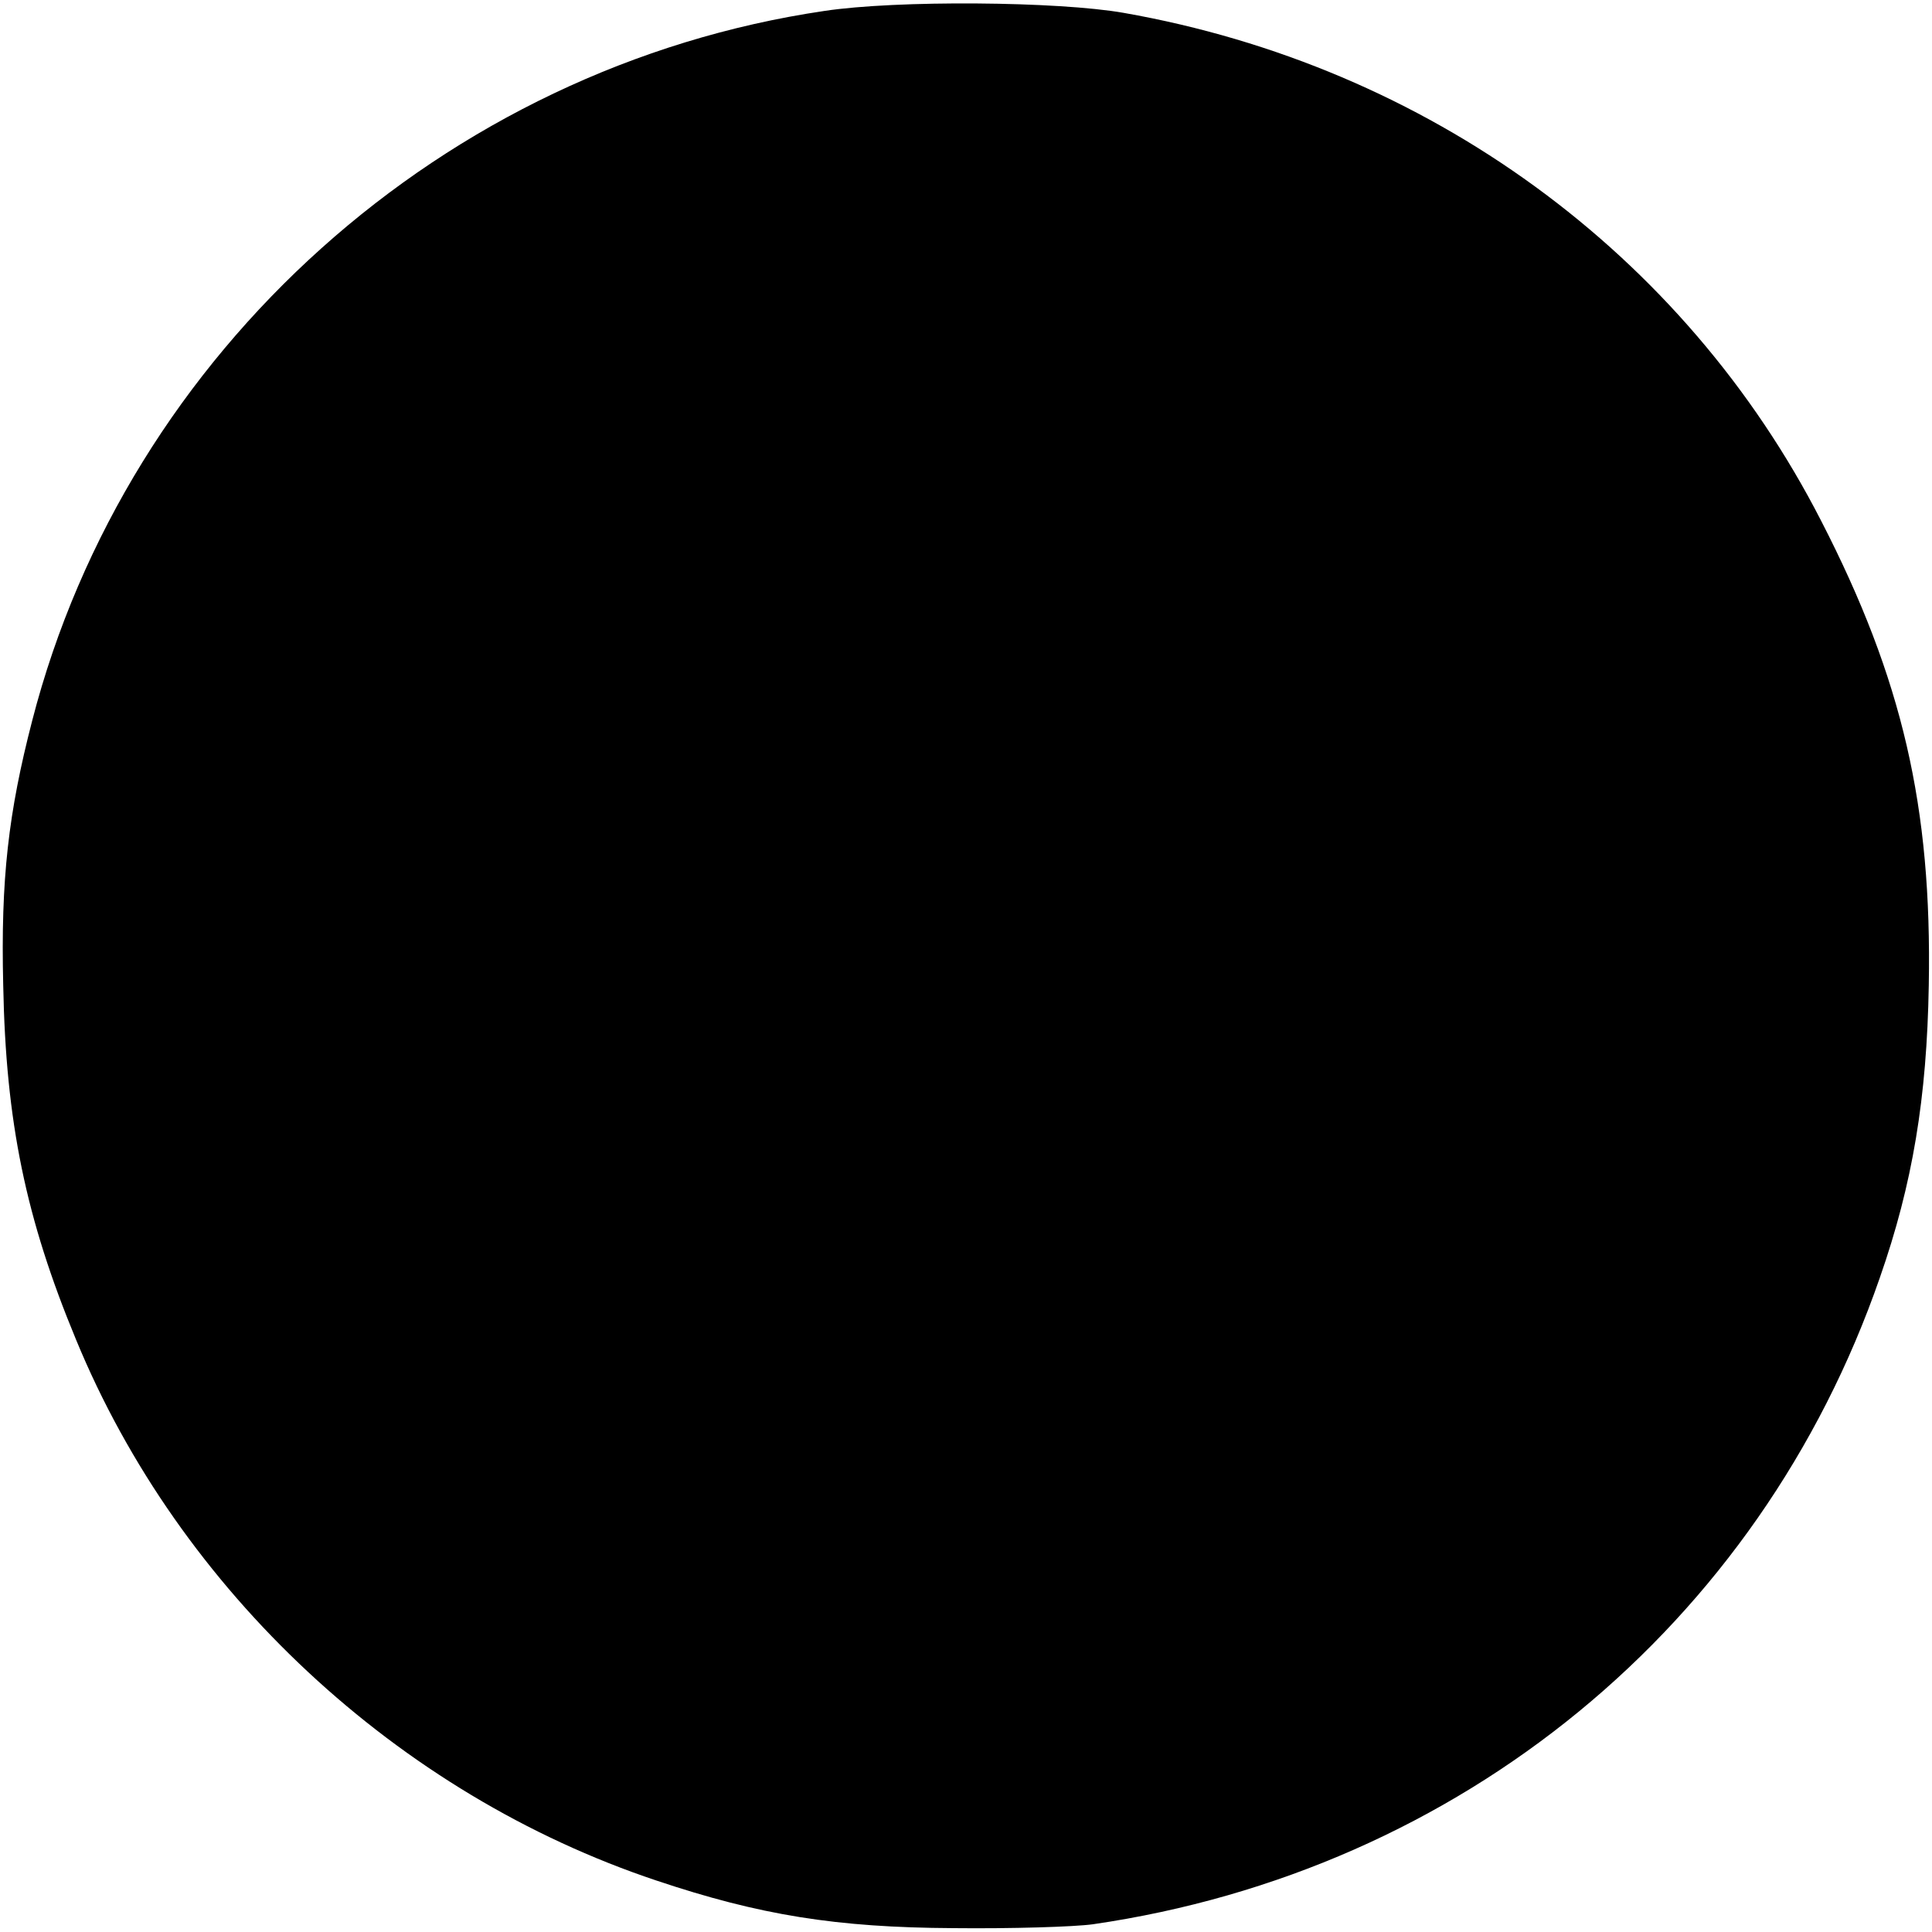
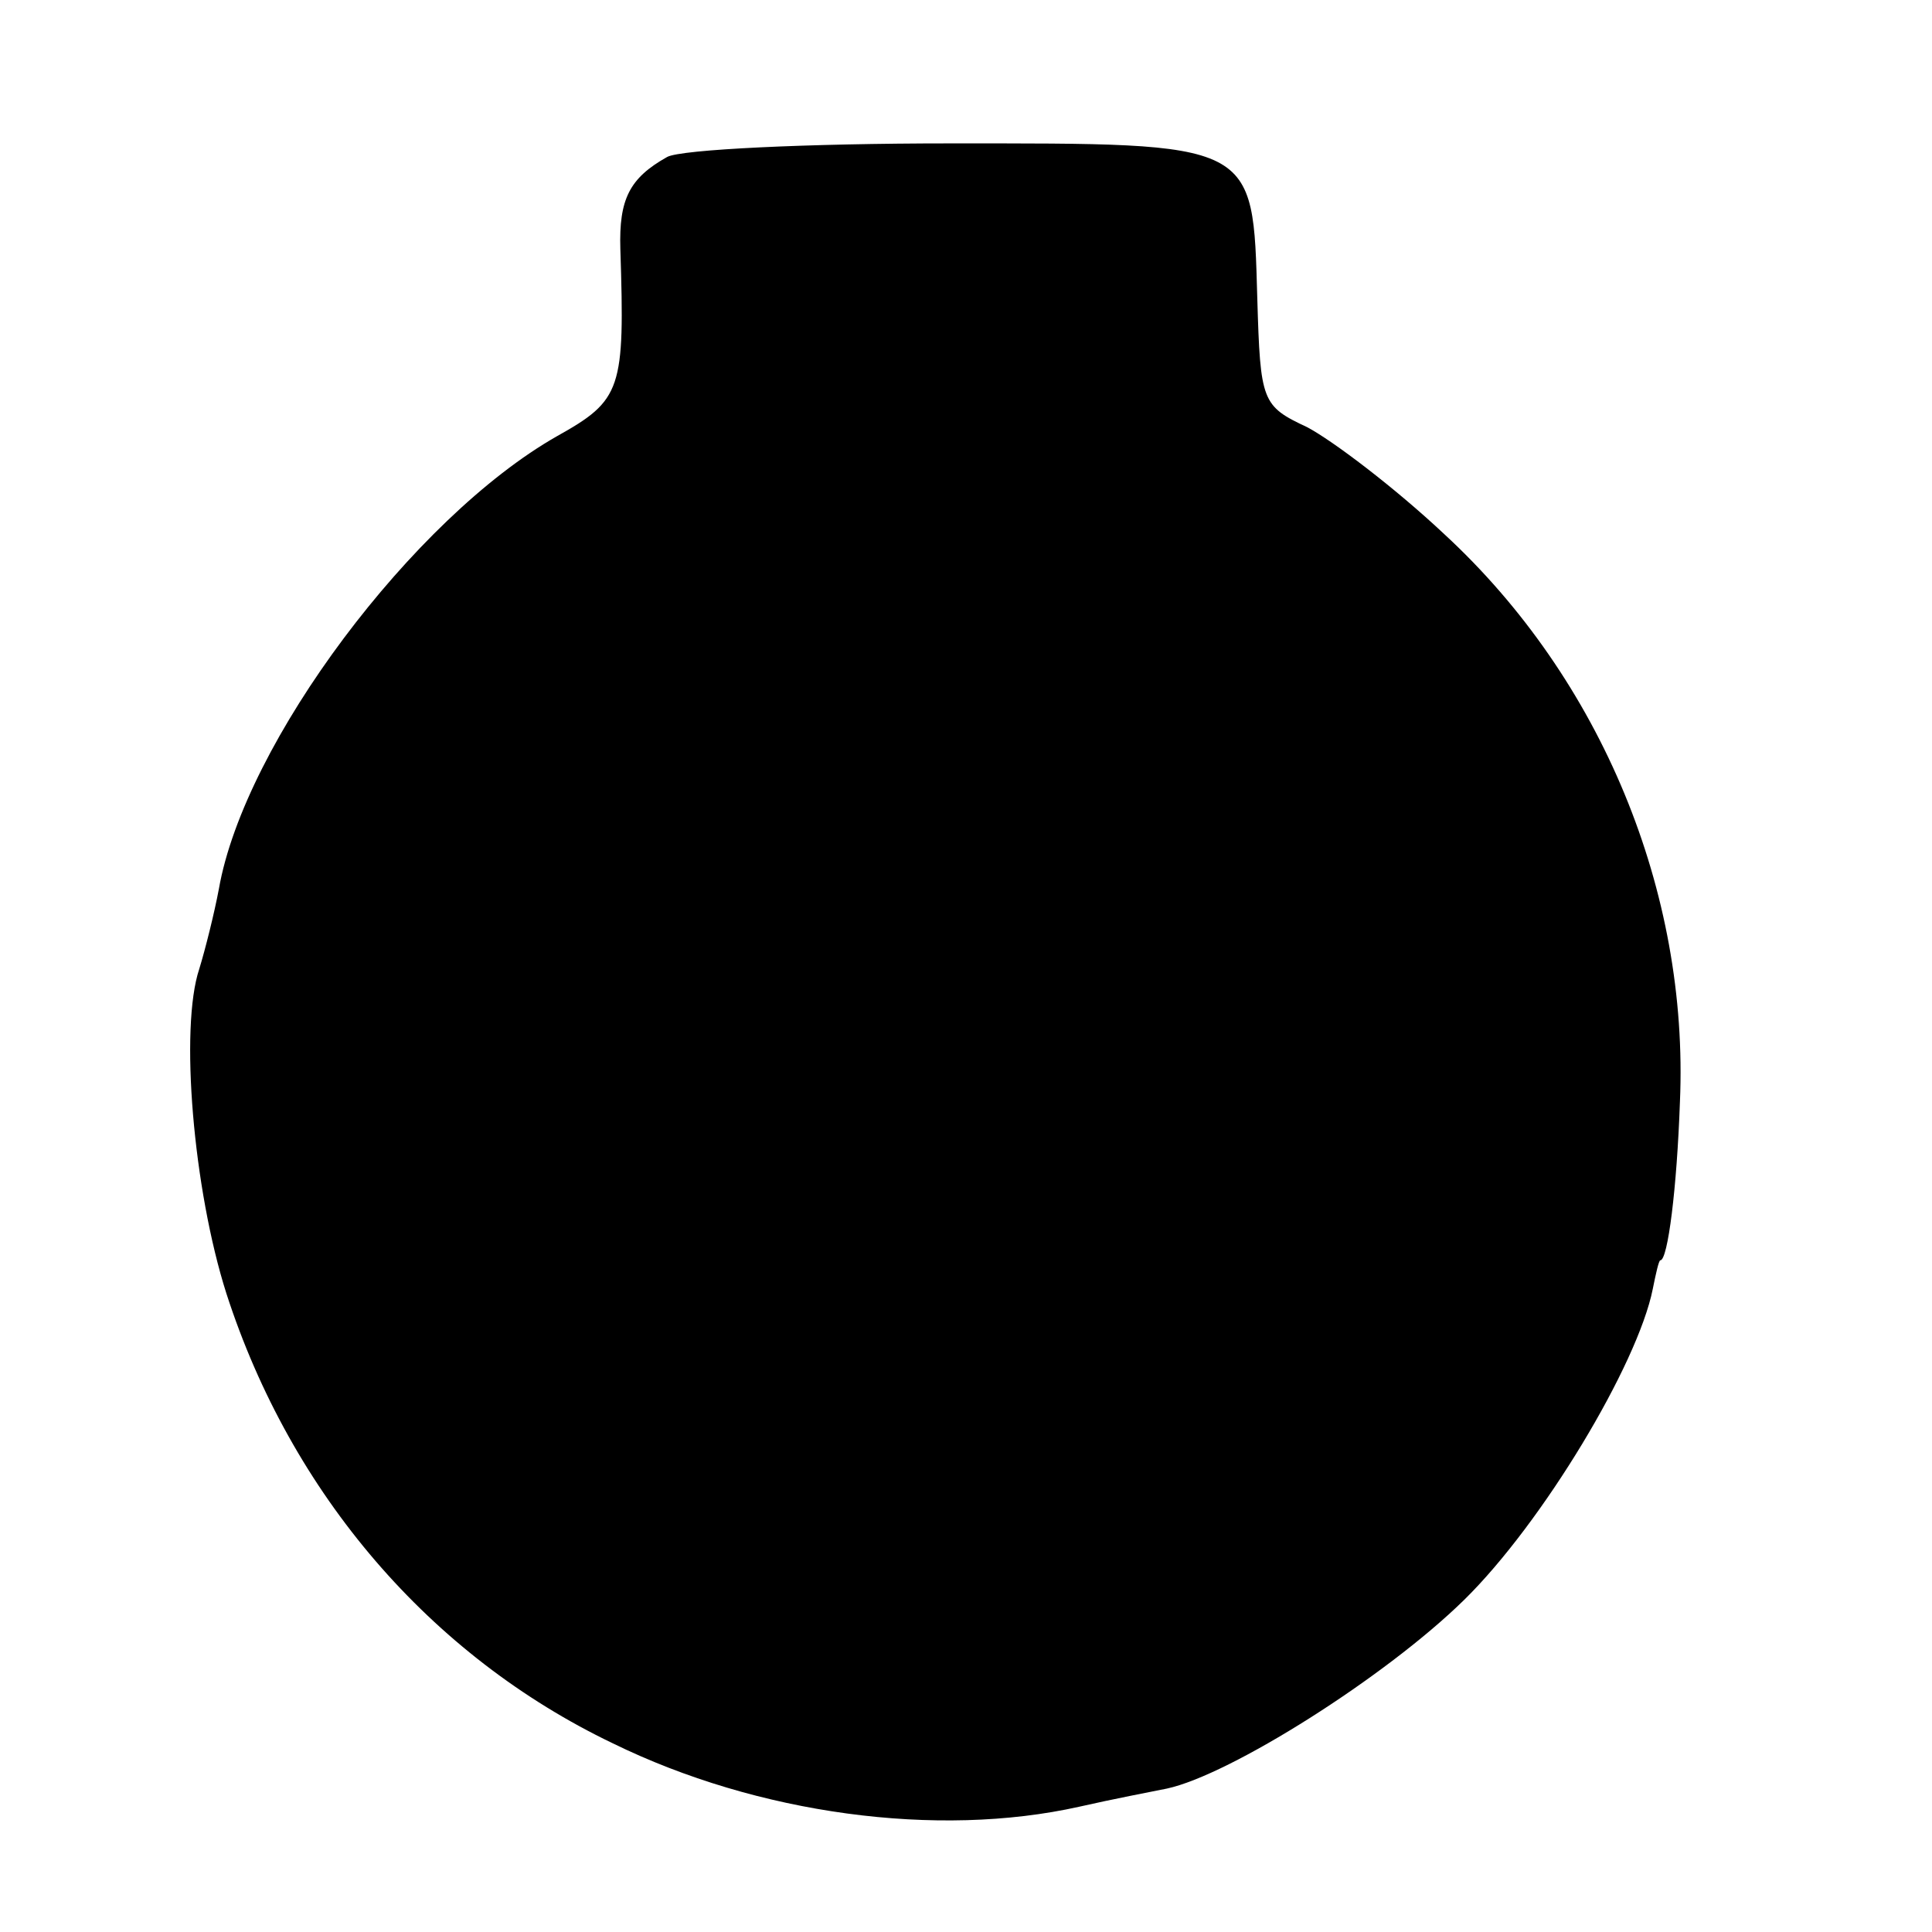
- <svg xmlns="http://www.w3.org/2000/svg" version="1.0" width="300pt" height="300pt" viewBox="0 0 300 300" preserveAspectRatio="xMidYMid meet">
-   <g transform="translate(0,300) scale(0.1,-0.1)" fill="#000000" stroke="none">
-     <path d="M1280 2983 c-590 -87 -1082 -528 -1230 -1102 -37 -143 -49 -246 -45 -411 4 -212 35 -362 113 -550 161 -391 500 -706 901 -840 161 -54 280 -73 461 -74 91 -1 188 2 217 6 571 83 1035 464 1222 1004 51 146 73 279 76 454 5 277 -41 476 -167 721 -213 416 -611 706 -1083 789 -102 18 -353 20 -465 3z" />
+ <svg xmlns="http://www.w3.org/2000/svg" version="1.0" width="128pt" height="128pt" viewBox="0 0 128 128" preserveAspectRatio="xMidYMid meet">
+   <g transform="translate(0,128) scale(0.1,-0.1)" fill="#000000" stroke="none">
+     <path d="M442 1176 c-25 -14 -32 -28 -31 -61 3 -93 1 -100 -42 -124 -95 -54 -207 -203 -224 -300 -3 -16 -9 -40 -13 -53 -13 -39 -4 -146 18 -215 43 -133 135 -240 256 -298 96 -47 215 -63 309 -42 22 5 48 10 58 12 42 9 145 74 197 125 52 51 115 156 125 206 2 10 4 19 5 19 5 0 11 48 13 105 6 139 -52 280 -156 376 -33 31 -74 62 -91 71 -30 14 -31 17 -33 85 -3 105 0 103 -204 103 -94 0 -178 -4 -187 -9z" />
  </g>
</svg>
